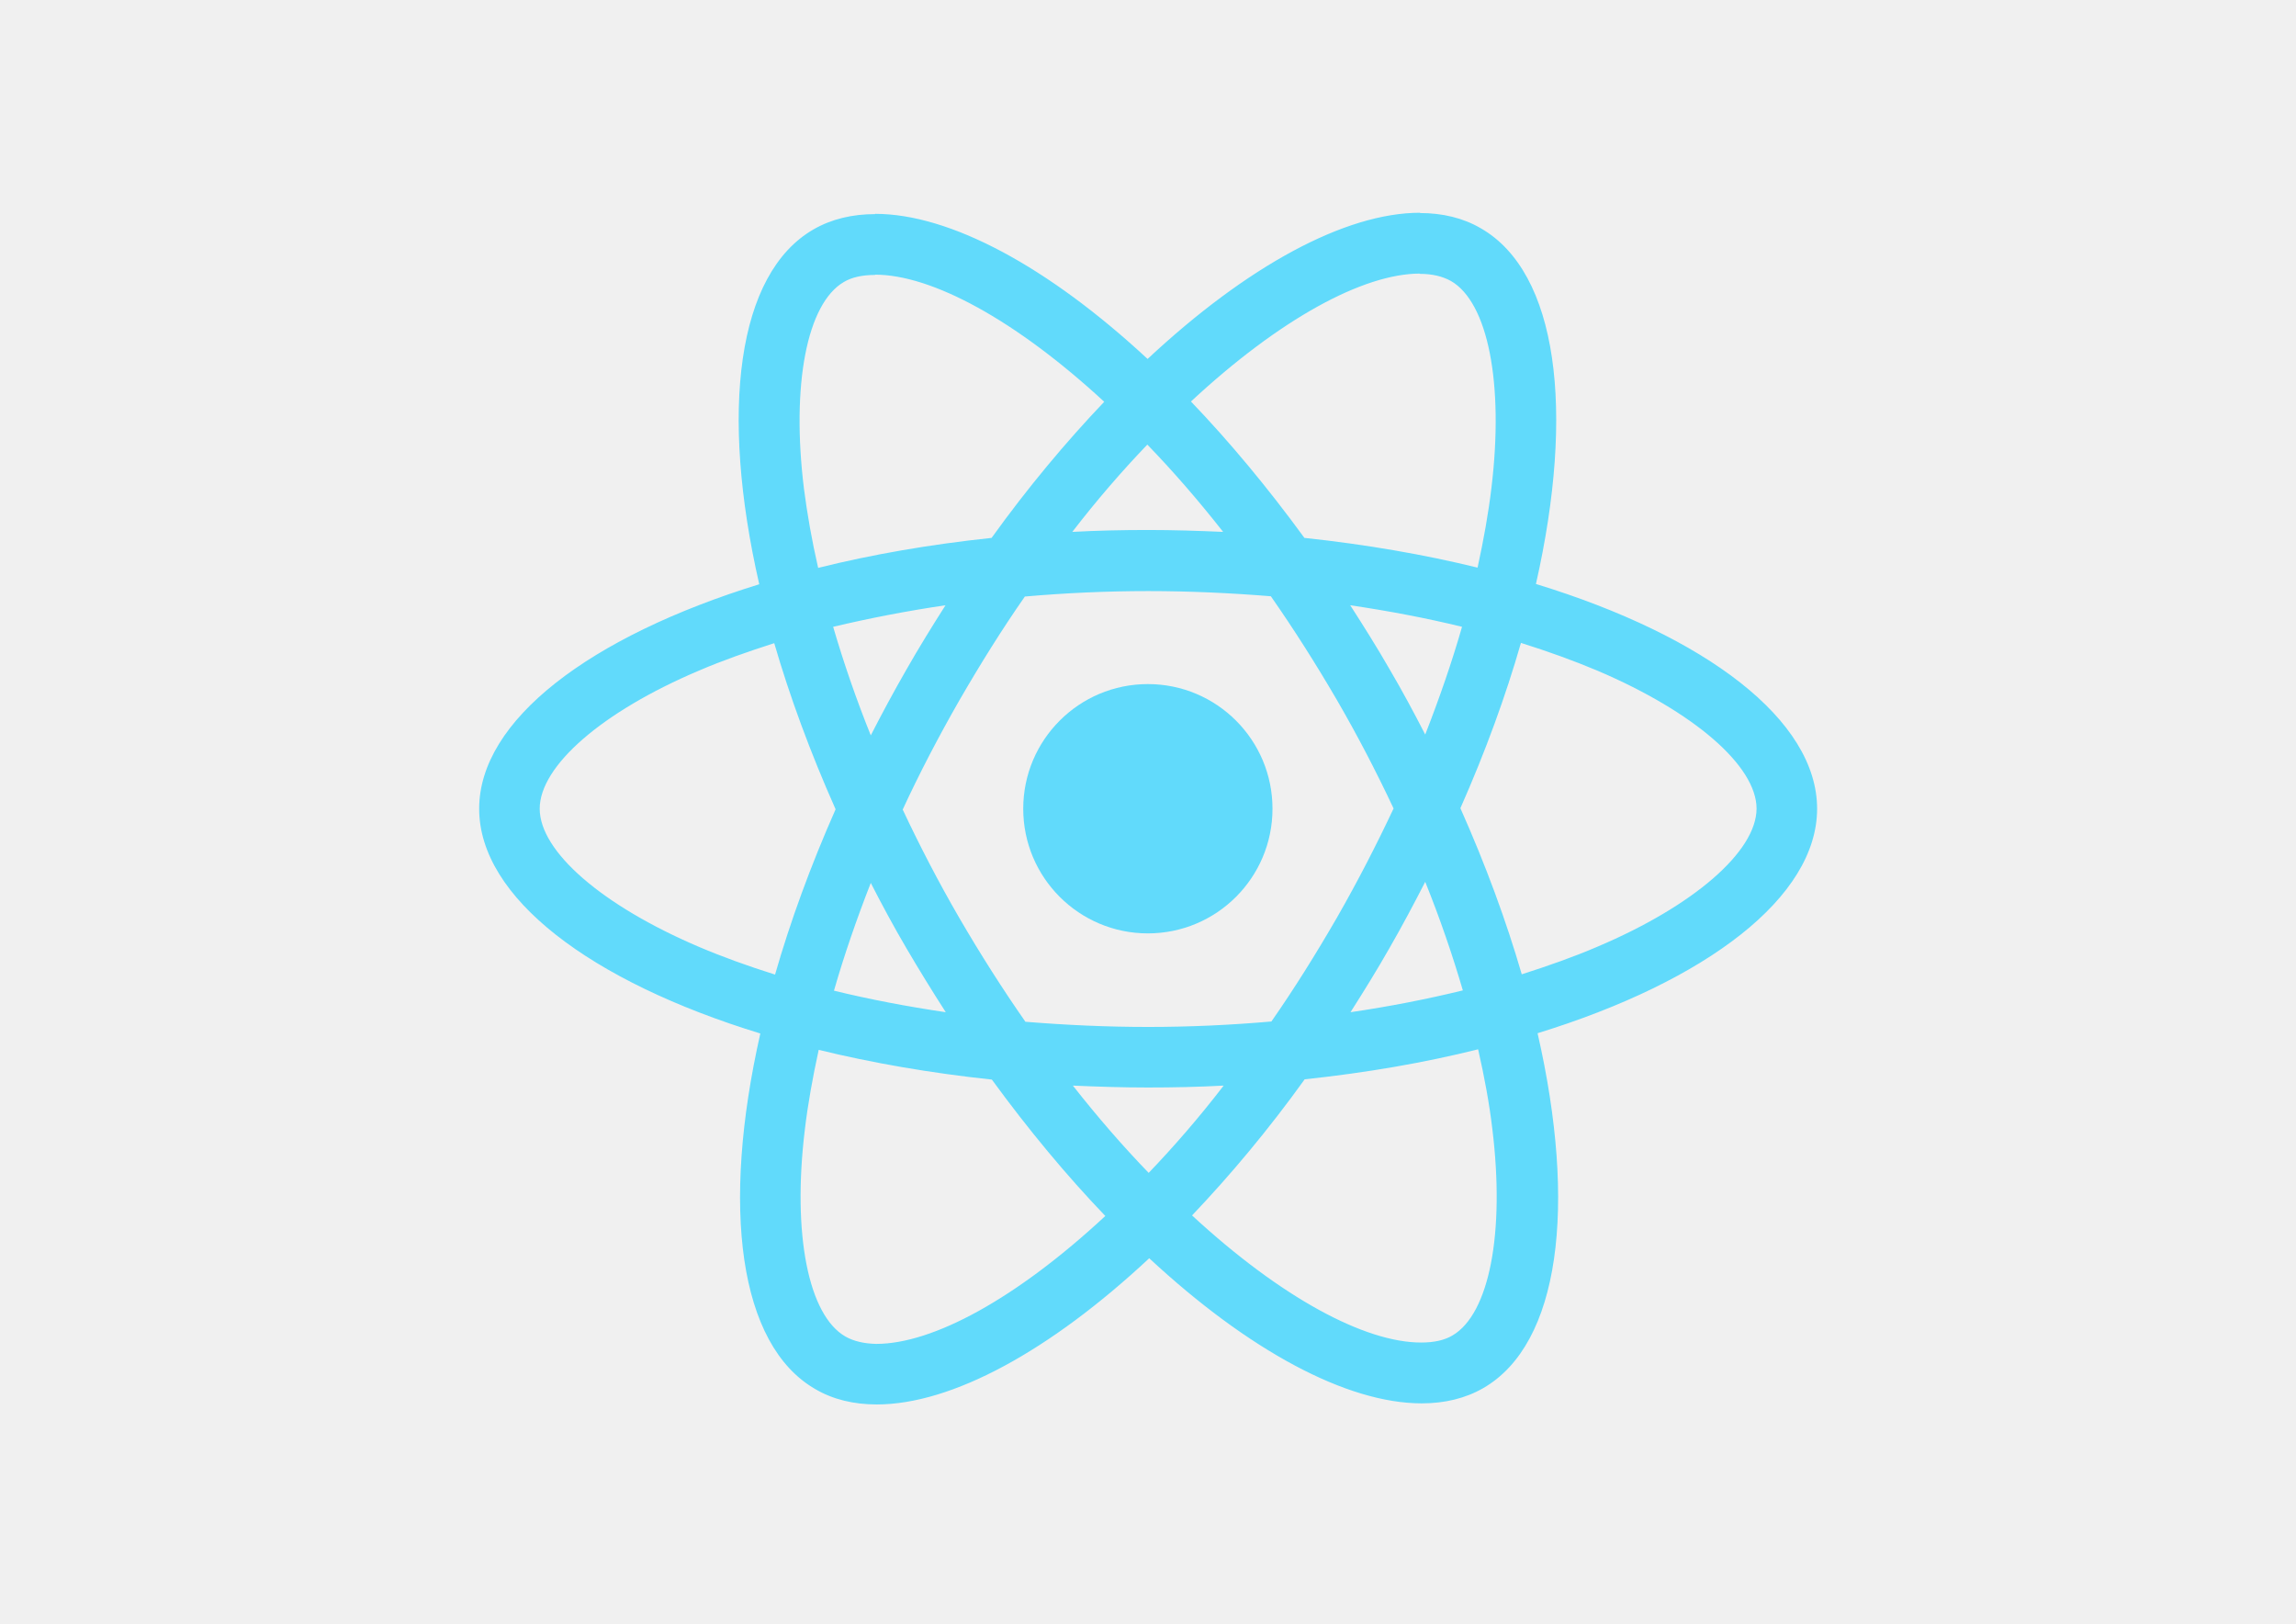
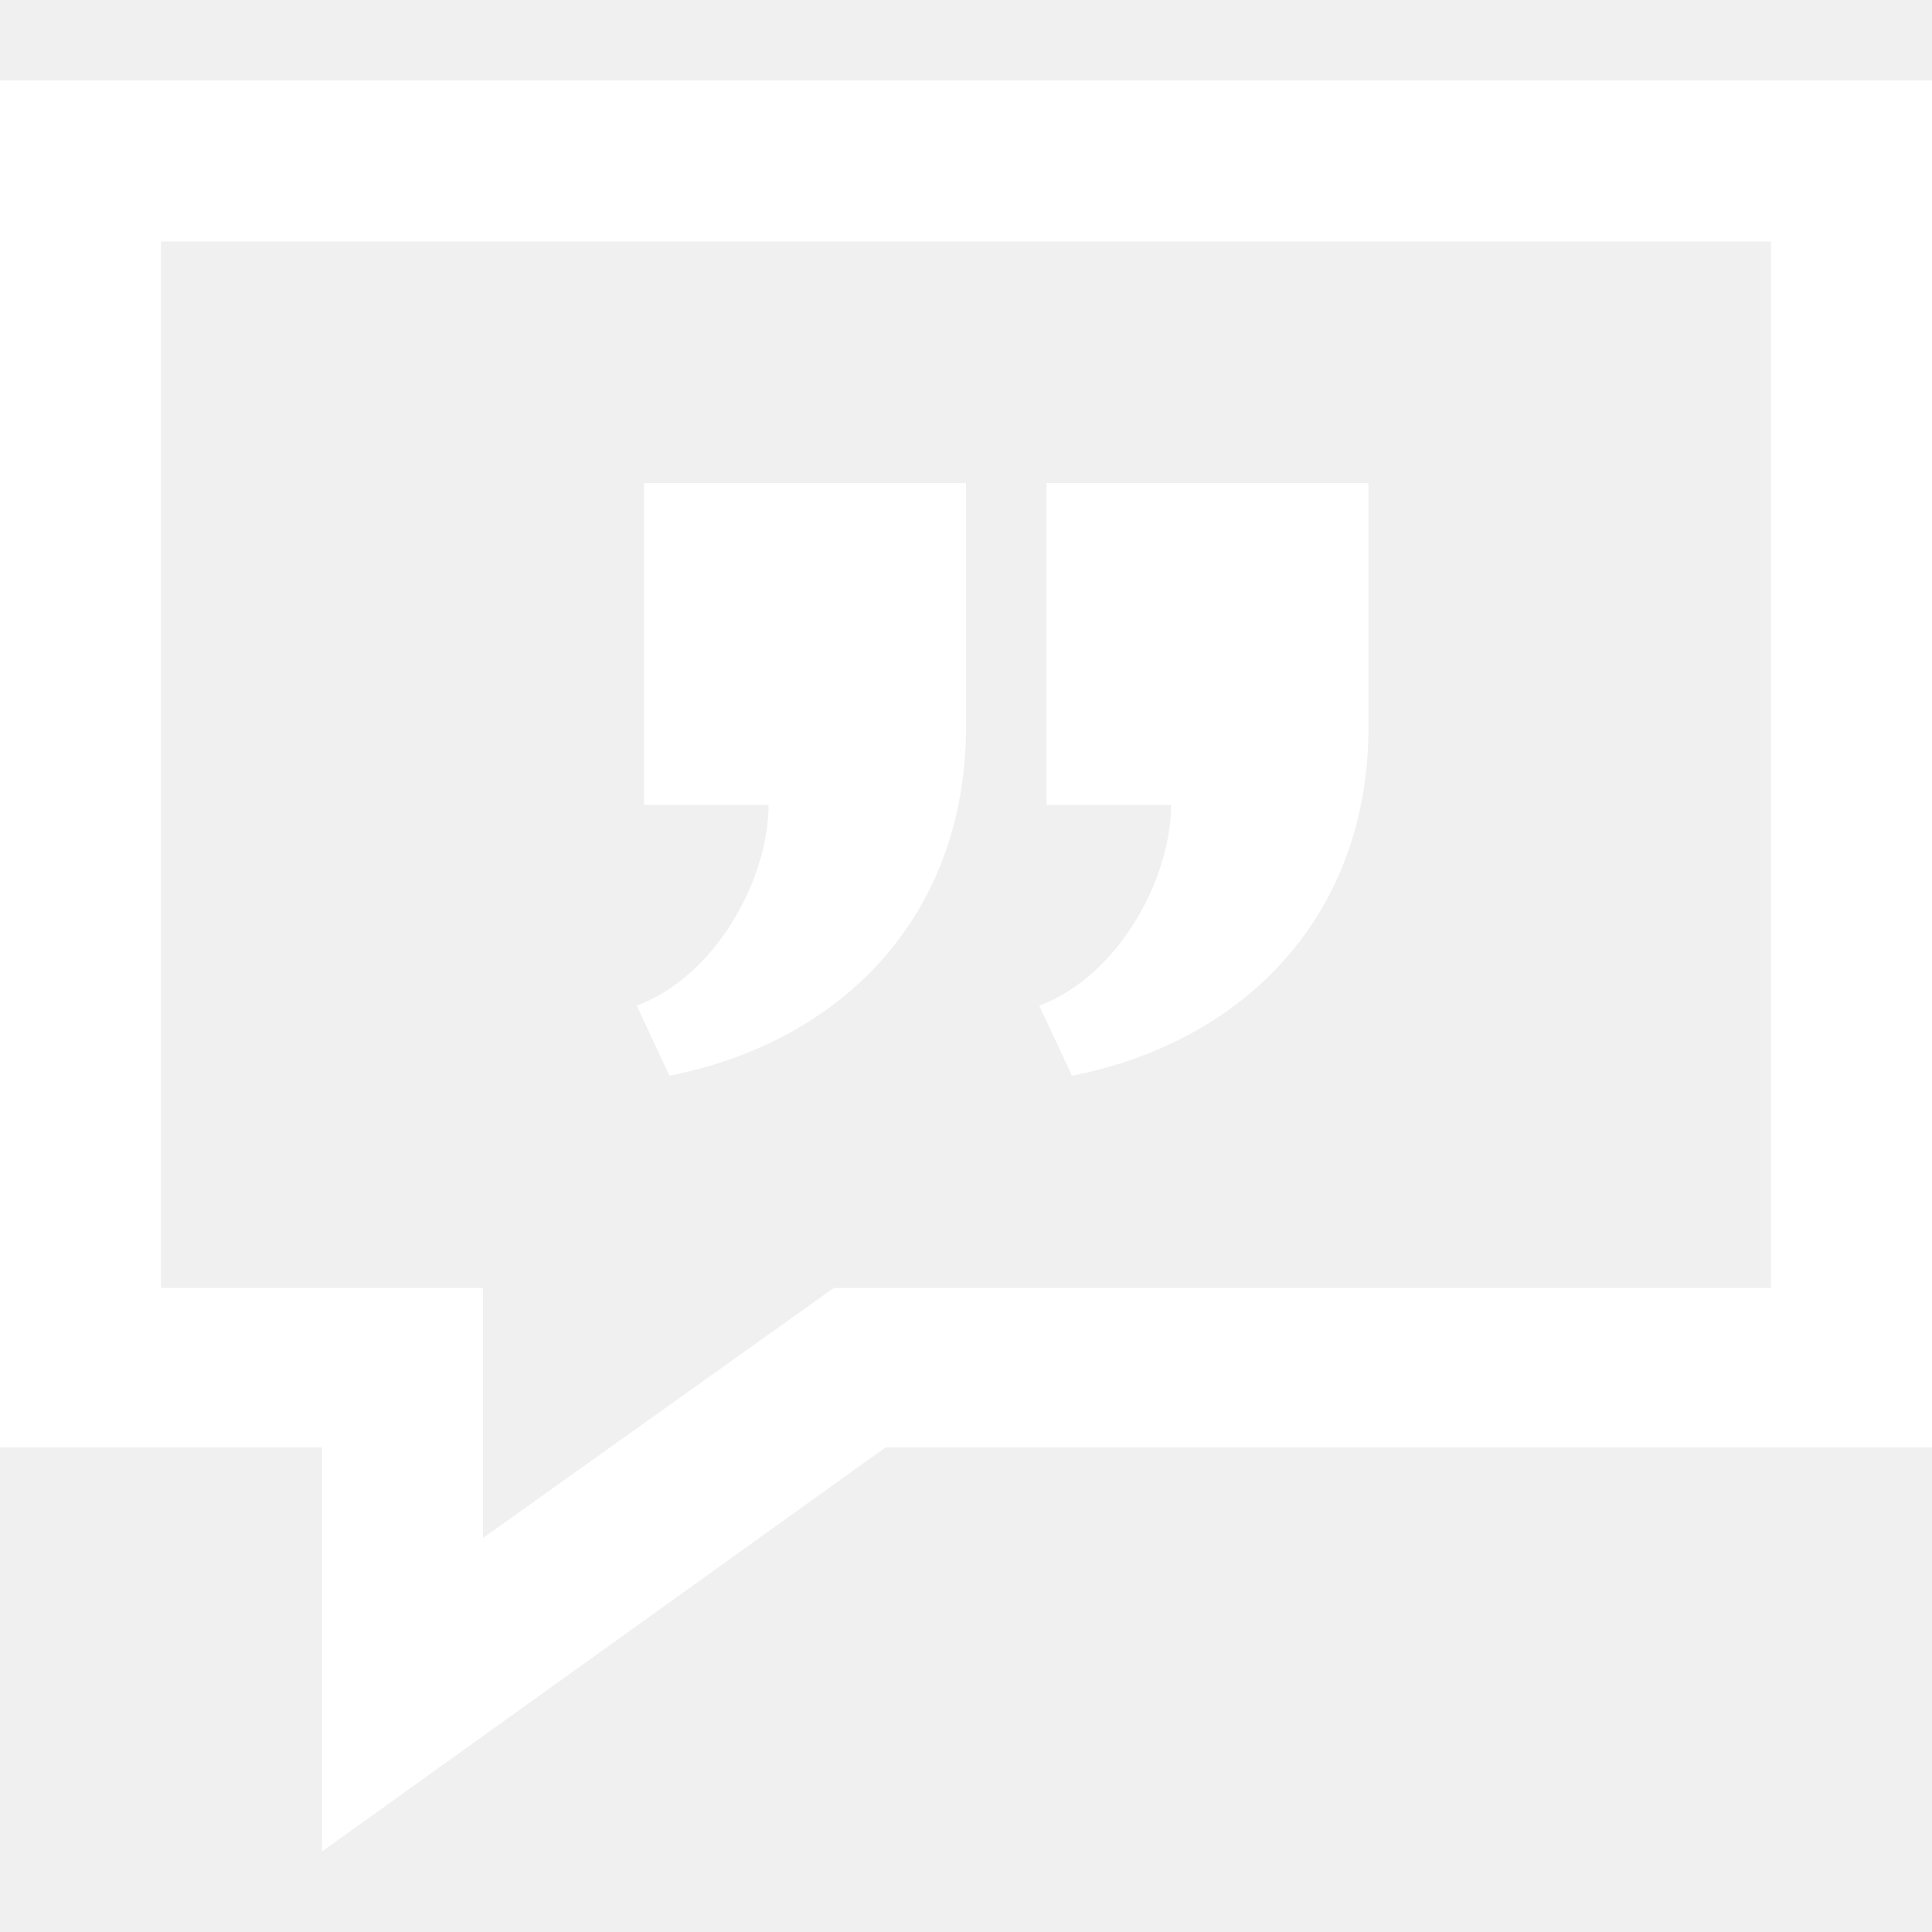
- <svg xmlns="http://www.w3.org/2000/svg" viewBox="0 0 841.9 595.3">
-   <g fill="#61DAFB">
-     <path d="M666.3 296.5c0-32.5-40.7-63.3-103.1-82.4 14.4-63.6 8-114.2-20.2-130.4-6.5-3.8-14.1-5.6-22.4-5.6v22.3c4.6 0 8.3.9 11.4 2.6 13.6 7.8 19.5 37.5 14.9 75.7-1.1 9.4-2.9 19.3-5.1 29.4-19.6-4.8-41-8.5-63.5-10.9-13.5-18.5-27.5-35.3-41.6-50 32.6-30.3 63.2-46.9 84-46.9V78c-27.5 0-63.5 19.6-99.9 53.6-36.4-33.8-72.4-53.2-99.9-53.2v22.3c20.7 0 51.4 16.5 84 46.6-14 14.7-28 31.4-41.3 49.9-22.6 2.4-44 6.1-63.6 11-2.3-10-4-19.7-5.2-29-4.7-38.2 1.1-67.9 14.6-75.8 3-1.8 6.9-2.6 11.5-2.6V78.5c-8.4 0-16 1.8-22.6 5.6-28.1 16.2-34.4 66.7-19.9 130.1-62.2 19.2-102.7 49.9-102.7 82.3 0 32.5 40.7 63.3 103.1 82.4-14.4 63.6-8 114.2 20.2 130.4 6.5 3.8 14.1 5.6 22.5 5.6 27.5 0 63.5-19.6 99.9-53.6 36.4 33.8 72.4 53.2 99.9 53.2 8.4 0 16-1.8 22.6-5.6 28.1-16.2 34.4-66.7 19.9-130.1 62-19.1 102.5-49.9 102.5-82.3zm-130.2-66.7c-3.7 12.9-8.3 26.2-13.5 39.5-4.1-8-8.4-16-13.1-24-4.6-8-9.5-15.8-14.4-23.4 14.2 2.1 27.9 4.7 41 7.9zm-45.8 106.5c-7.8 13.5-15.8 26.3-24.1 38.2-14.9 1.3-30 2-45.2 2-15.1 0-30.2-.7-45-1.9-8.3-11.9-16.4-24.6-24.2-38-7.6-13.1-14.5-26.4-20.8-39.8 6.2-13.4 13.2-26.8 20.7-39.9 7.8-13.5 15.8-26.3 24.1-38.2 14.9-1.3 30-2 45.2-2 15.1 0 30.2.7 45 1.9 8.3 11.9 16.4 24.6 24.2 38 7.6 13.1 14.5 26.4 20.8 39.8-6.3 13.4-13.2 26.8-20.7 39.9zm32.3-13c5.4 13.4 10 26.8 13.8 39.8-13.1 3.2-26.9 5.9-41.2 8 4.9-7.7 9.8-15.6 14.4-23.7 4.6-8 8.9-16.1 13-24.1zM421.2 430c-9.3-9.6-18.6-20.3-27.8-32 9 .4 18.2.7 27.5.7 9.4 0 18.7-.2 27.8-.7-9 11.7-18.3 22.4-27.5 32zm-74.4-58.9c-14.2-2.1-27.9-4.7-41-7.9 3.7-12.9 8.3-26.2 13.5-39.5 4.1 8 8.4 16 13.1 24 4.7 8 9.5 15.8 14.4 23.4zM420.7 163c9.3 9.6 18.6 20.3 27.8 32-9-.4-18.2-.7-27.5-.7-9.4 0-18.7.2-27.8.7 9-11.7 18.3-22.4 27.5-32zm-74 58.9c-4.9 7.7-9.8 15.6-14.4 23.7-4.6 8-8.9 16-13 24-5.4-13.4-10-26.8-13.8-39.8 13.1-3.1 26.9-5.8 41.2-7.9zm-90.5 125.2c-35.4-15.1-58.3-34.9-58.3-50.6 0-15.7 22.9-35.6 58.3-50.6 8.6-3.7 18-7 27.7-10.1 5.7 19.6 13.2 40 22.5 60.9-9.2 20.8-16.6 41.1-22.2 60.6-9.9-3.1-19.3-6.5-28-10.2zM310 490c-13.6-7.8-19.5-37.5-14.9-75.7 1.1-9.4 2.9-19.3 5.1-29.4 19.6 4.8 41 8.5 63.5 10.9 13.5 18.5 27.5 35.3 41.6 50-32.6 30.3-63.2 46.9-84 46.9-4.5-.1-8.3-1-11.3-2.7zm237.2-76.2c4.7 38.2-1.1 67.9-14.6 75.8-3 1.8-6.9 2.6-11.5 2.6-20.7 0-51.4-16.5-84-46.6 14-14.7 28-31.4 41.3-49.9 22.6-2.4 44-6.1 63.6-11 2.3 10.1 4.1 19.8 5.2 29.1zm38.5-66.7c-8.6 3.7-18 7-27.7 10.1-5.7-19.6-13.2-40-22.5-60.9 9.2-20.8 16.6-41.1 22.2-60.6 9.9 3.1 19.3 6.5 28.1 10.2 35.4 15.1 58.3 34.9 58.3 50.6-.1 15.7-23 35.6-58.4 50.6zM320.8 78.4z" />
-     <circle cx="420.9" cy="296.5" r="45.7" />
-     <path d="M520.5 78.1z" />
-   </g>
+ <svg xmlns="http://www.w3.org/2000/svg" width="40" height="40" fill="white" ClassName="w-10 h-10 text-white p-2 bg-green-500 rounded" viewBox="0 0 24 24">
+   <path d="M12 6v3.028c0 2.337-1.529 3.91-3.684 4.335l-.406-.87c.996-.375 1.637-1.587 1.637-2.493h-1.547v-4h4zm5 0v3.028c0 2.337-1.529 3.91-3.684 4.335l-.406-.87c.996-.375 1.637-1.587 1.637-2.493h-1.547v-4h4zm5-3v13h-11.643l-4.357 3.105v-3.105h-4v-13h20zm2-2h-24v16.981h4v5.019l7-5.019h13v-16.981z" />
</svg>
